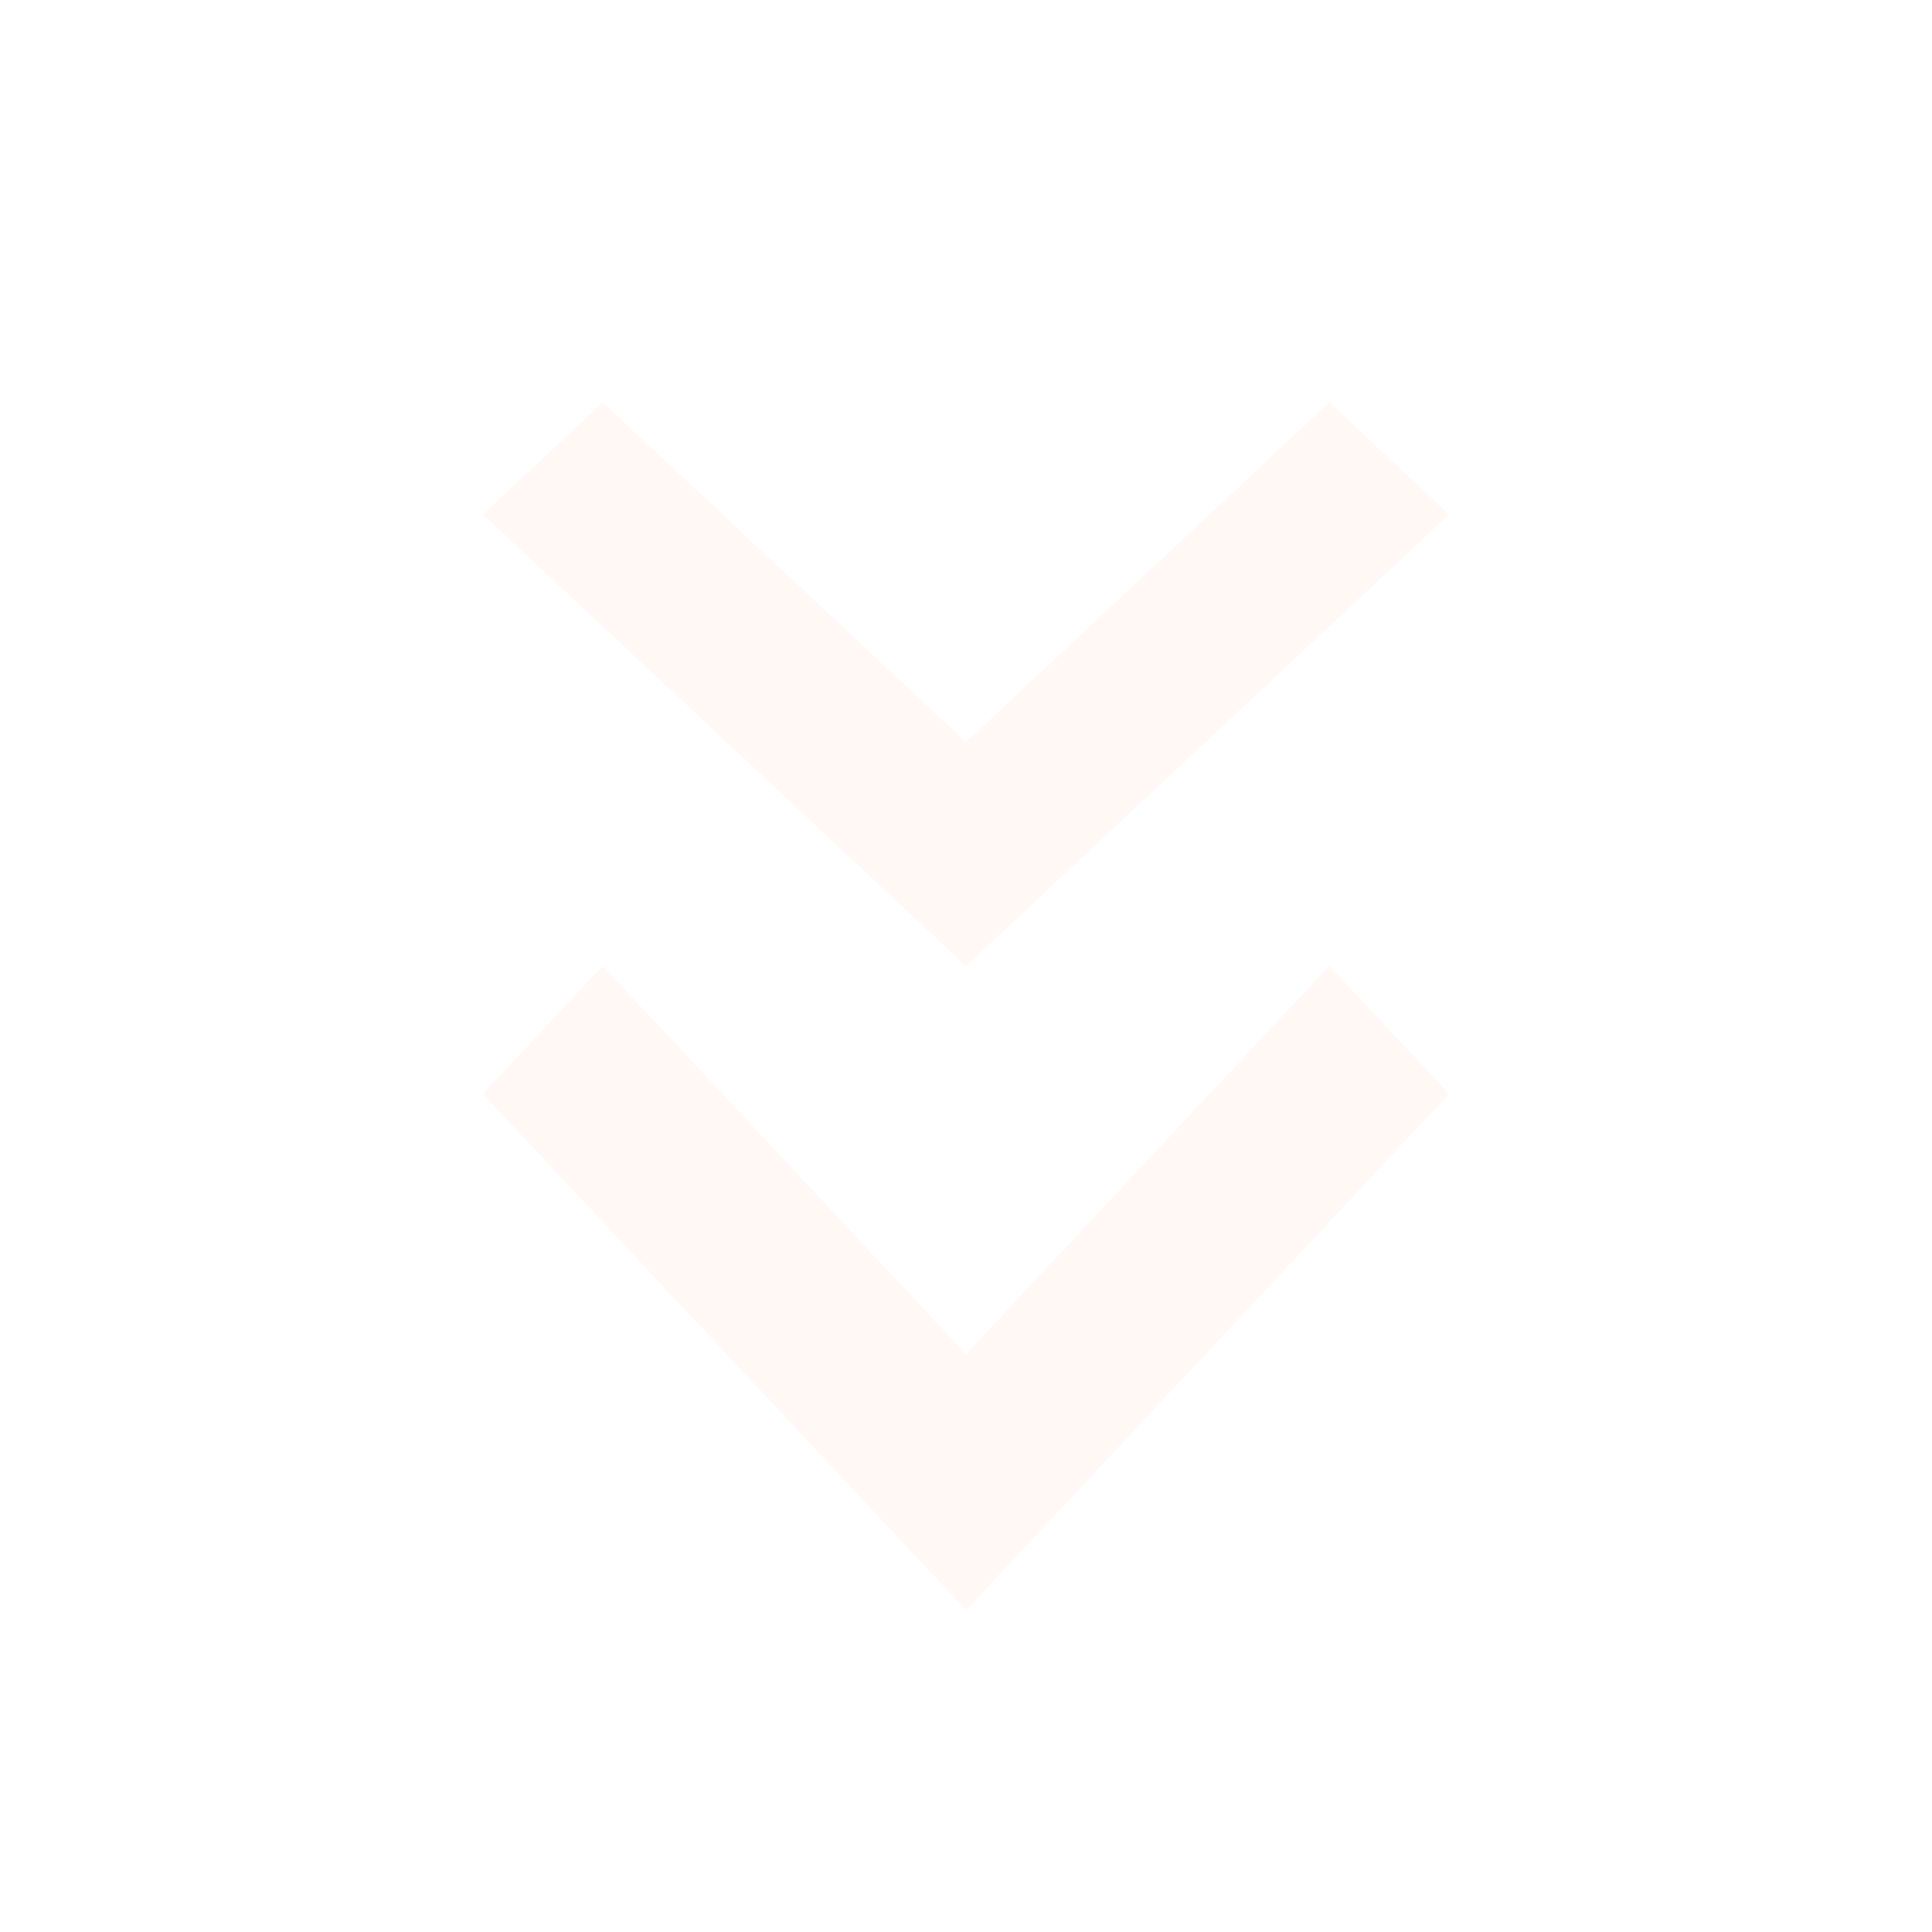
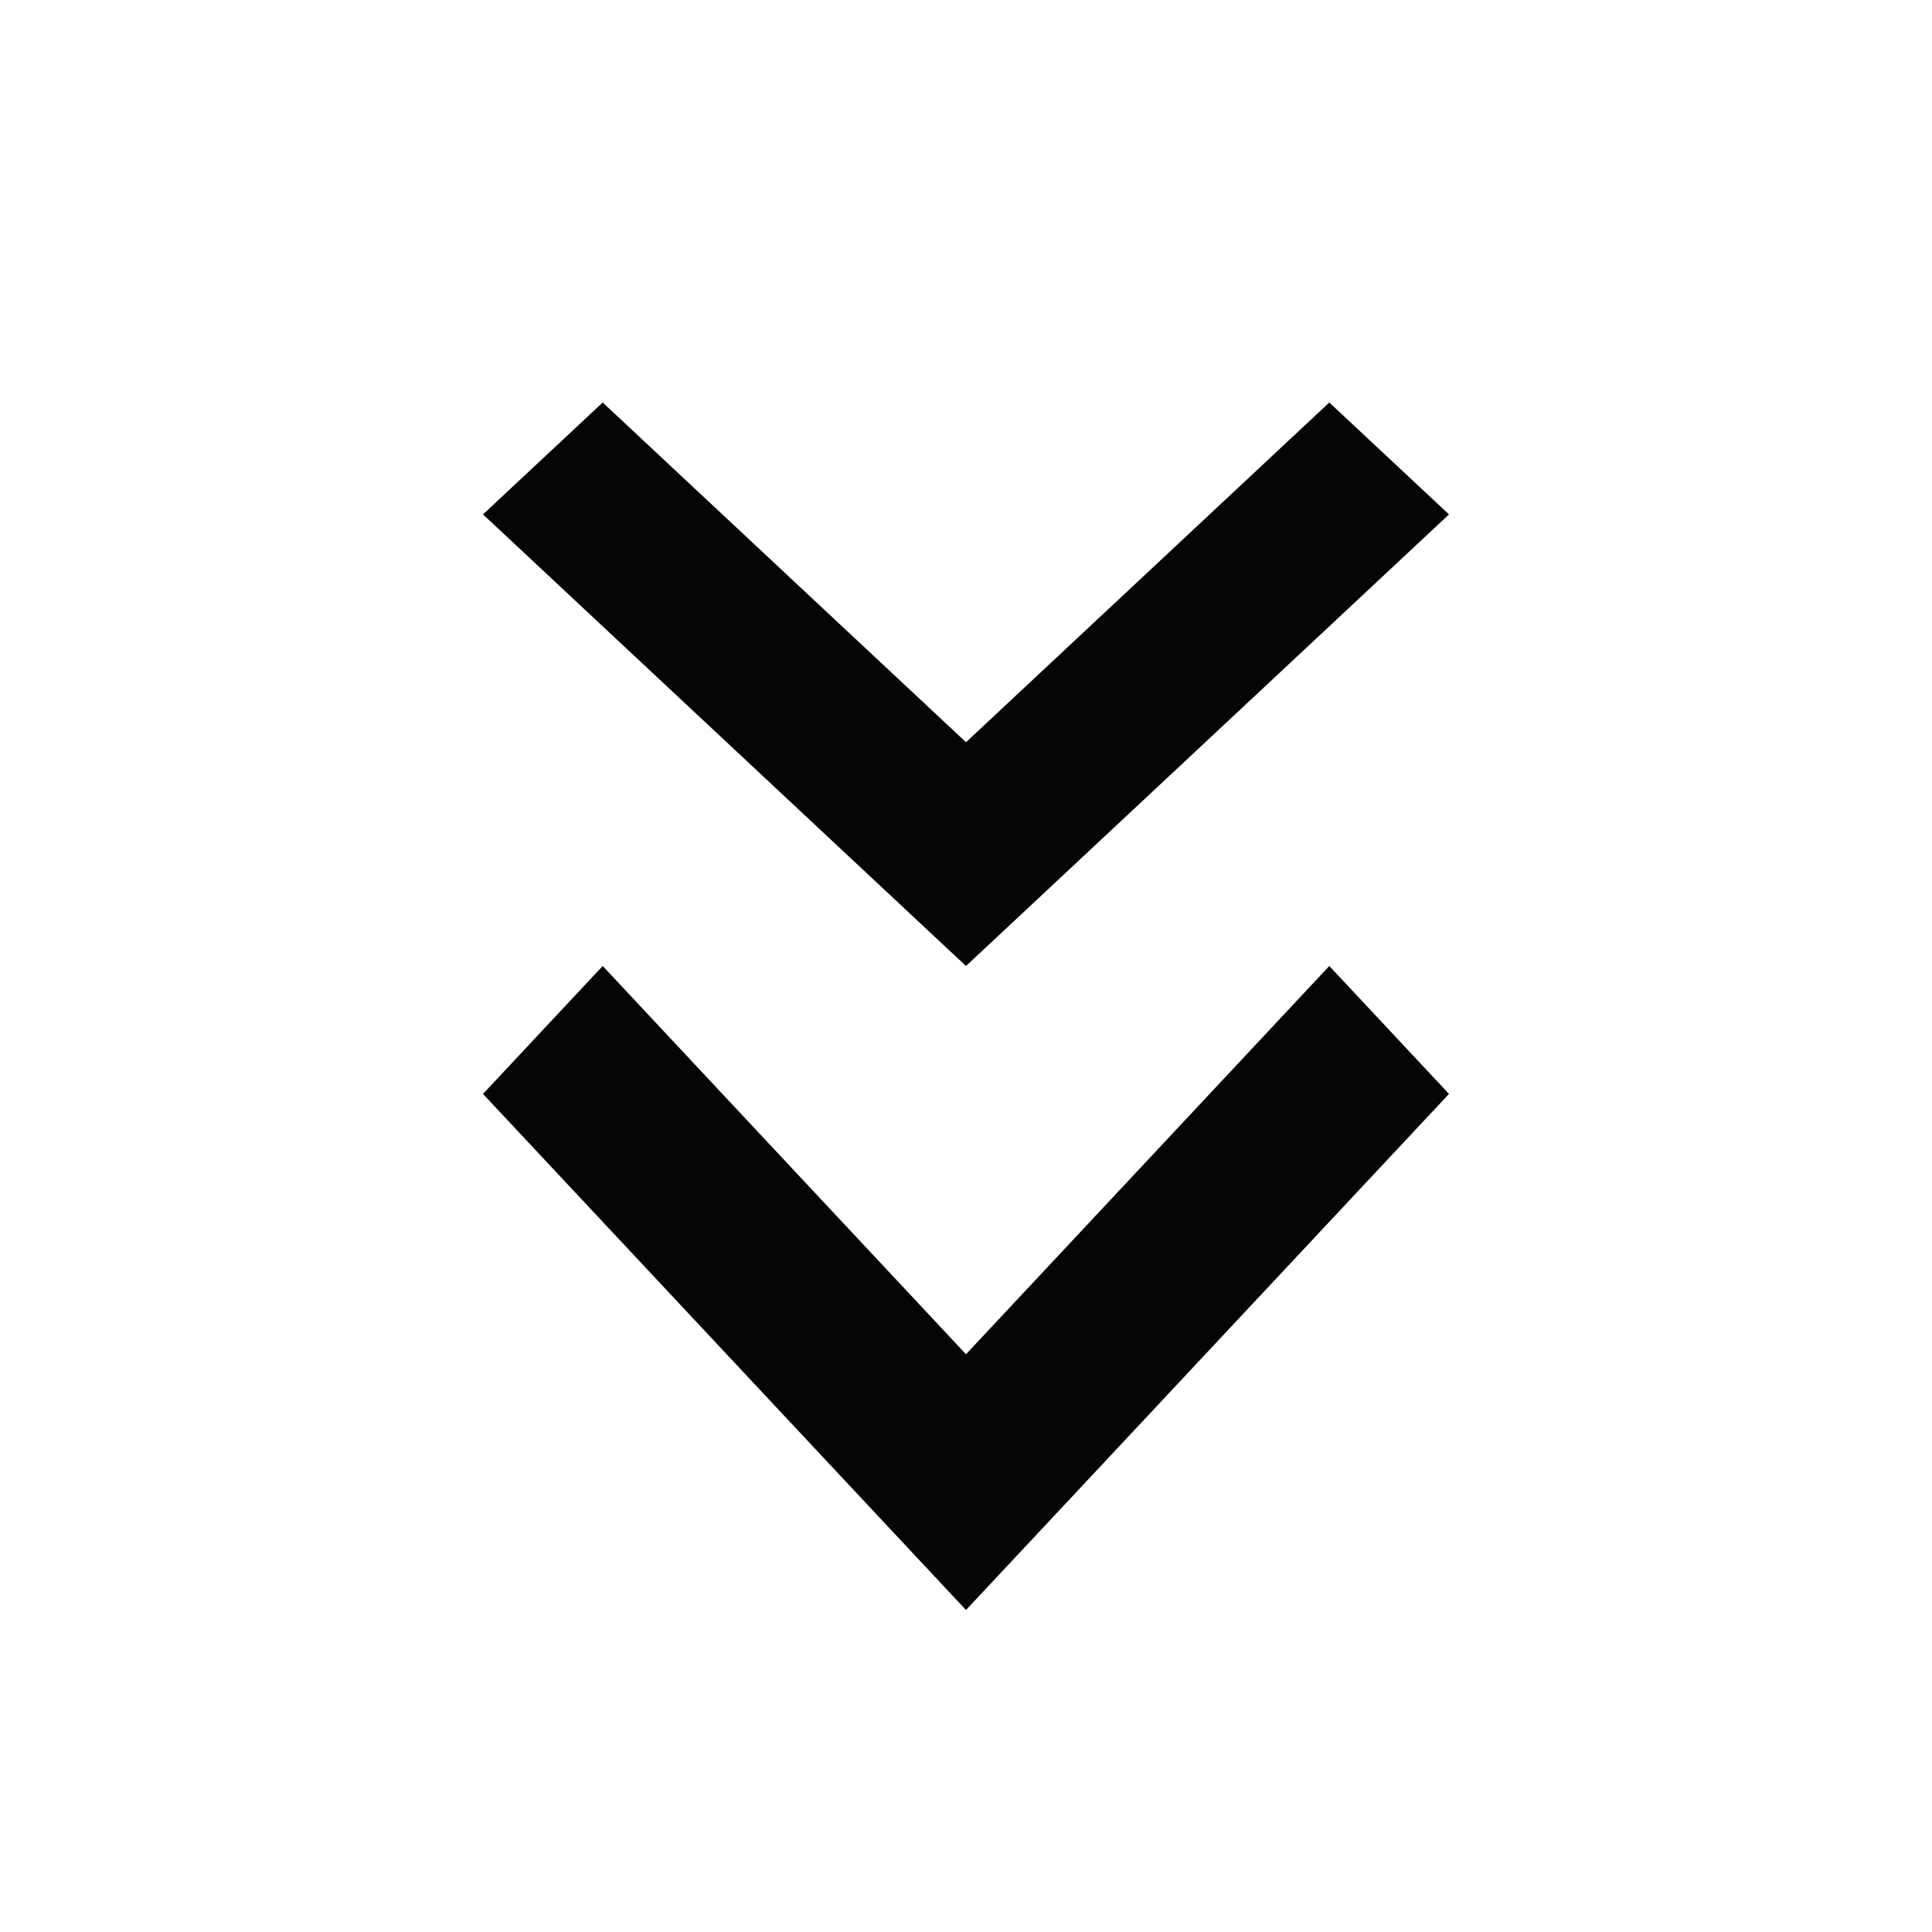
<svg xmlns="http://www.w3.org/2000/svg" width="24" height="24" viewBox="0 0 24 24" fill="none">
-   <path d="M6 13.589L7.487 12L12 16.823L16.513 12L18 13.589L12 20L6 13.589Z" fill="#FFF8F3" fill-opacity="0.98" />
-   <path d="M6 6.39L7.487 5L12 9.22L16.513 5L18 6.39L12 12L6 6.39Z" fill="#FFF8F3" fill-opacity="0.98" />
+   <path d="M6 13.589L7.487 12L12 16.823L16.513 12L18 13.589L12 20L6 13.589Z" fill="currentColor" fill-opacity="0.98" />
+   <path d="M6 6.39L7.487 5L12 9.22L16.513 5L18 6.39L12 12L6 6.39Z" fill="currentColor" fill-opacity="0.98" />
</svg>
